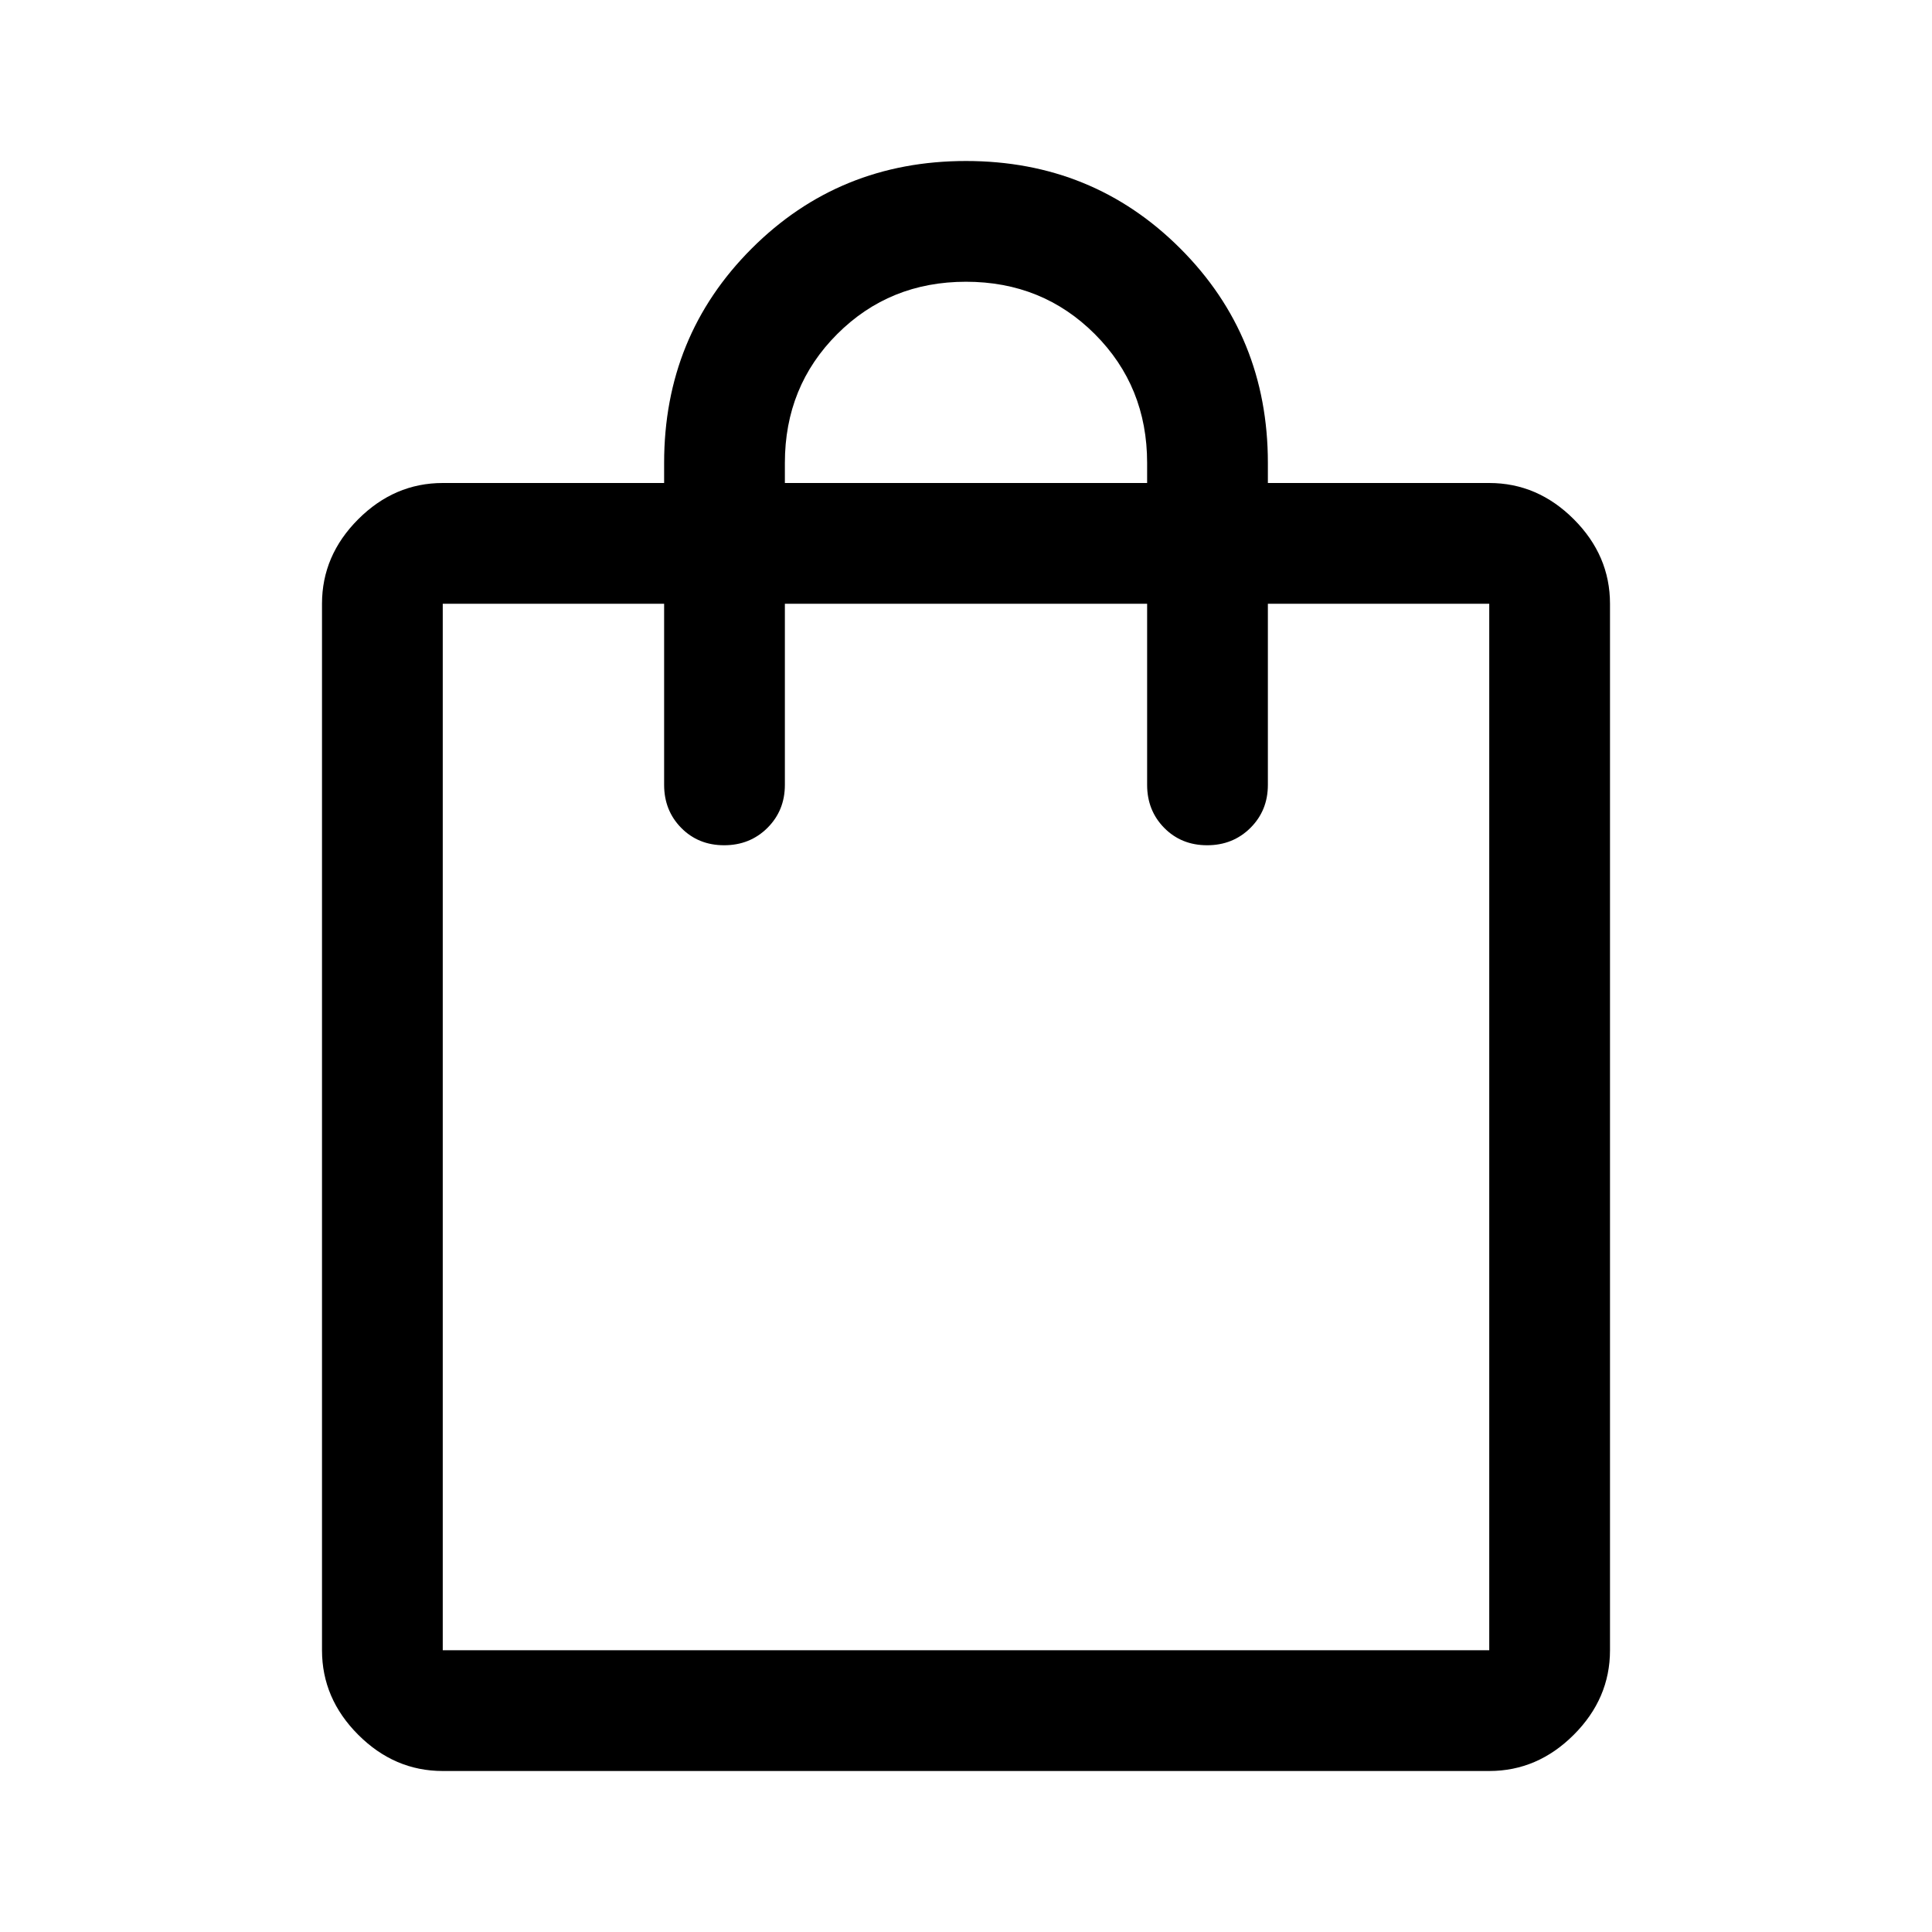
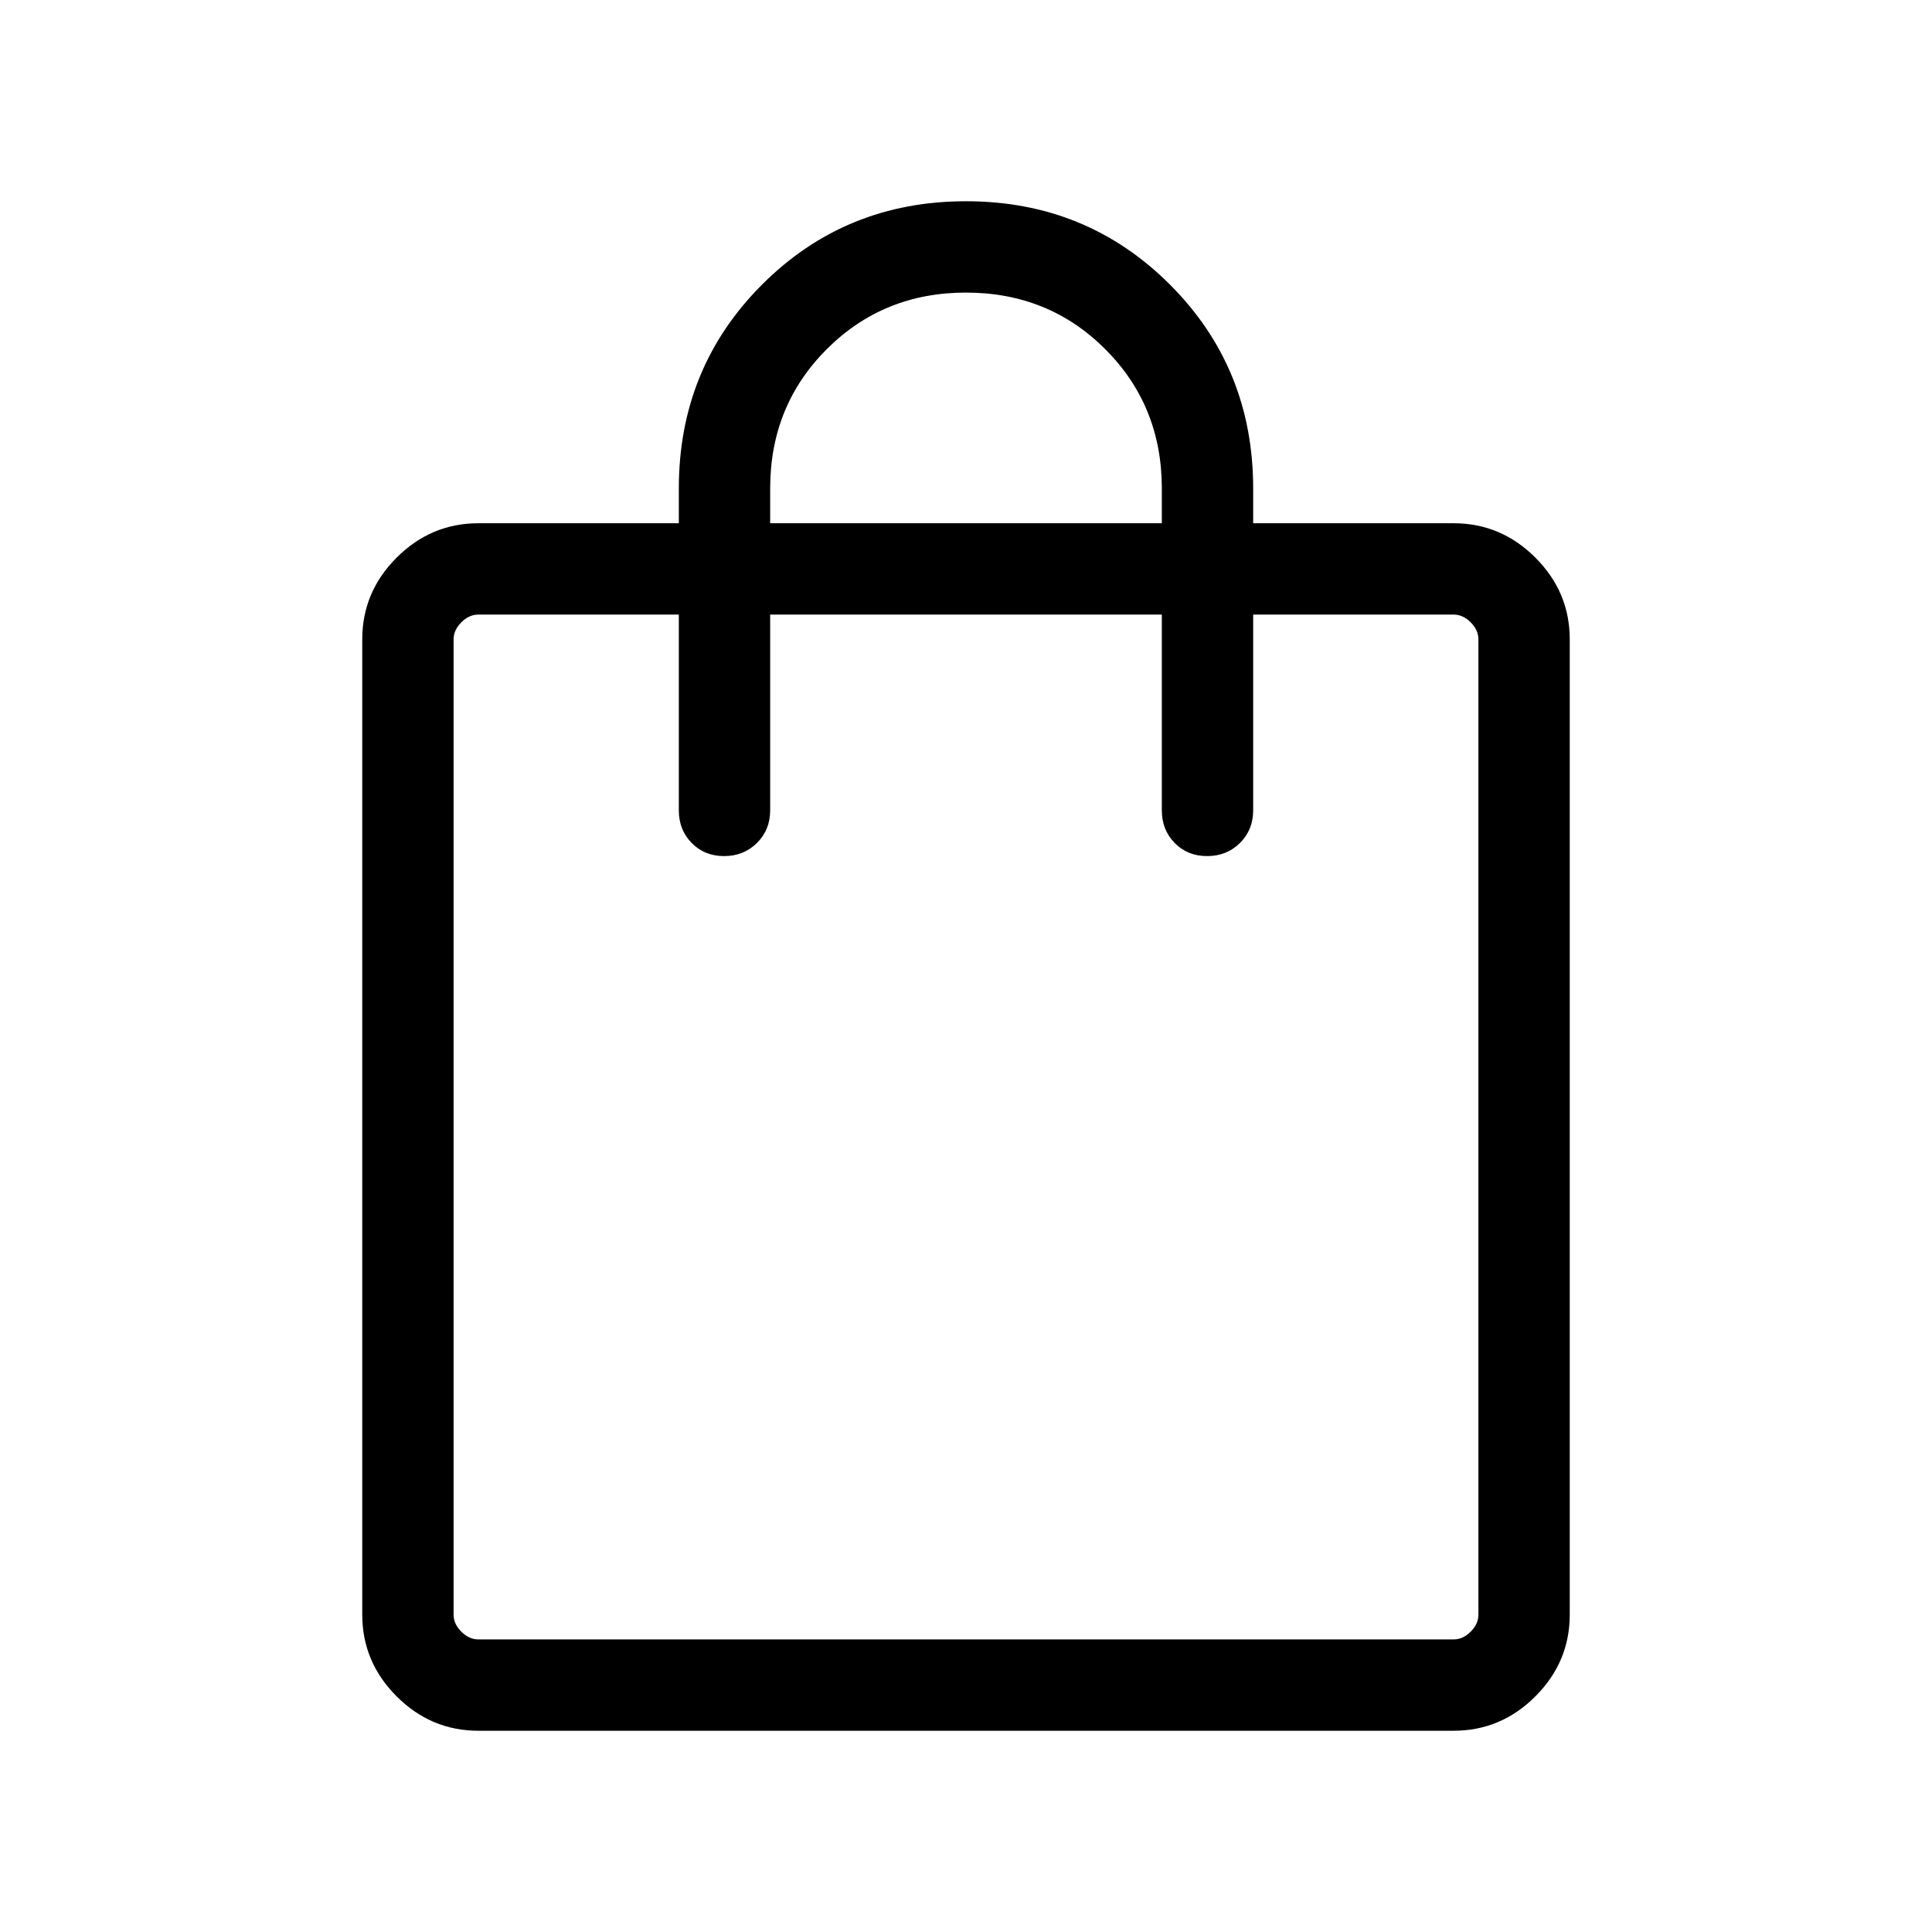
<svg xmlns="http://www.w3.org/2000/svg" height="48" viewBox="0 96 960 960" width="48">
-   <path d="M220 976q-24 0-42-18t-18-42V396q0-24 18-42t42-18h110v-10q0-63 43.5-106.5T480 176q63 0 106.5 43.5T630 326v10h110q24 0 42 18t18 42v520q0 24-18 42t-42 18H220Zm0-60h520V396H630v90q0 12.75-8.675 21.375-8.676 8.625-21.5 8.625-12.825 0-21.325-8.625T570 486v-90H390v90q0 12.75-8.675 21.375-8.676 8.625-21.5 8.625-12.825 0-21.325-8.625T330 486v-90H220v520Zm170-580h180v-10q0-38-26-64t-64-26q-38 0-64 26t-26 64v10ZM220 916V396v520Z" />
+   <path d="M237.694 955.999q-23.529 0-40.611-17.082-17.082-17.082-17.082-40.611V413.694q0-23.529 17.082-40.611 17.082-17.082 40.611-17.082h99.614v-17.308q0-59.923 41.385-101.307Q420.077 196.001 480 196.001t101.307 41.385q41.385 41.384 41.385 101.307v17.308h99.614q23.529 0 40.611 17.082 17.082 17.082 17.082 40.611v484.612q0 23.529-17.082 40.611-17.082 17.082-40.611 17.082H237.694Zm0-45.384h484.612q4.616 0 8.463-3.846 3.846-3.847 3.846-8.463V413.694q0-4.616-3.846-8.463-3.847-3.846-8.463-3.846h-99.614v97.308q0 9.663-6.567 16.178-6.567 6.514-16.307 6.514-9.741 0-16.125-6.514-6.385-6.515-6.385-16.178v-97.308H382.692v97.308q0 9.663-6.567 16.178-6.567 6.514-16.307 6.514-9.741 0-16.125-6.514-6.385-6.515-6.385-16.178v-97.308h-99.614q-4.616 0-8.463 3.846-3.846 3.847-3.846 8.463v484.612q0 4.616 3.846 8.463 3.847 3.846 8.463 3.846Zm144.998-554.614h194.616v-17.308q0-41.077-28.115-69.192-28.116-28.116-69.193-28.116t-69.193 28.116q-28.115 28.115-28.115 69.192v17.308ZM225.385 910.615V401.385 910.615Z" />
</svg>
